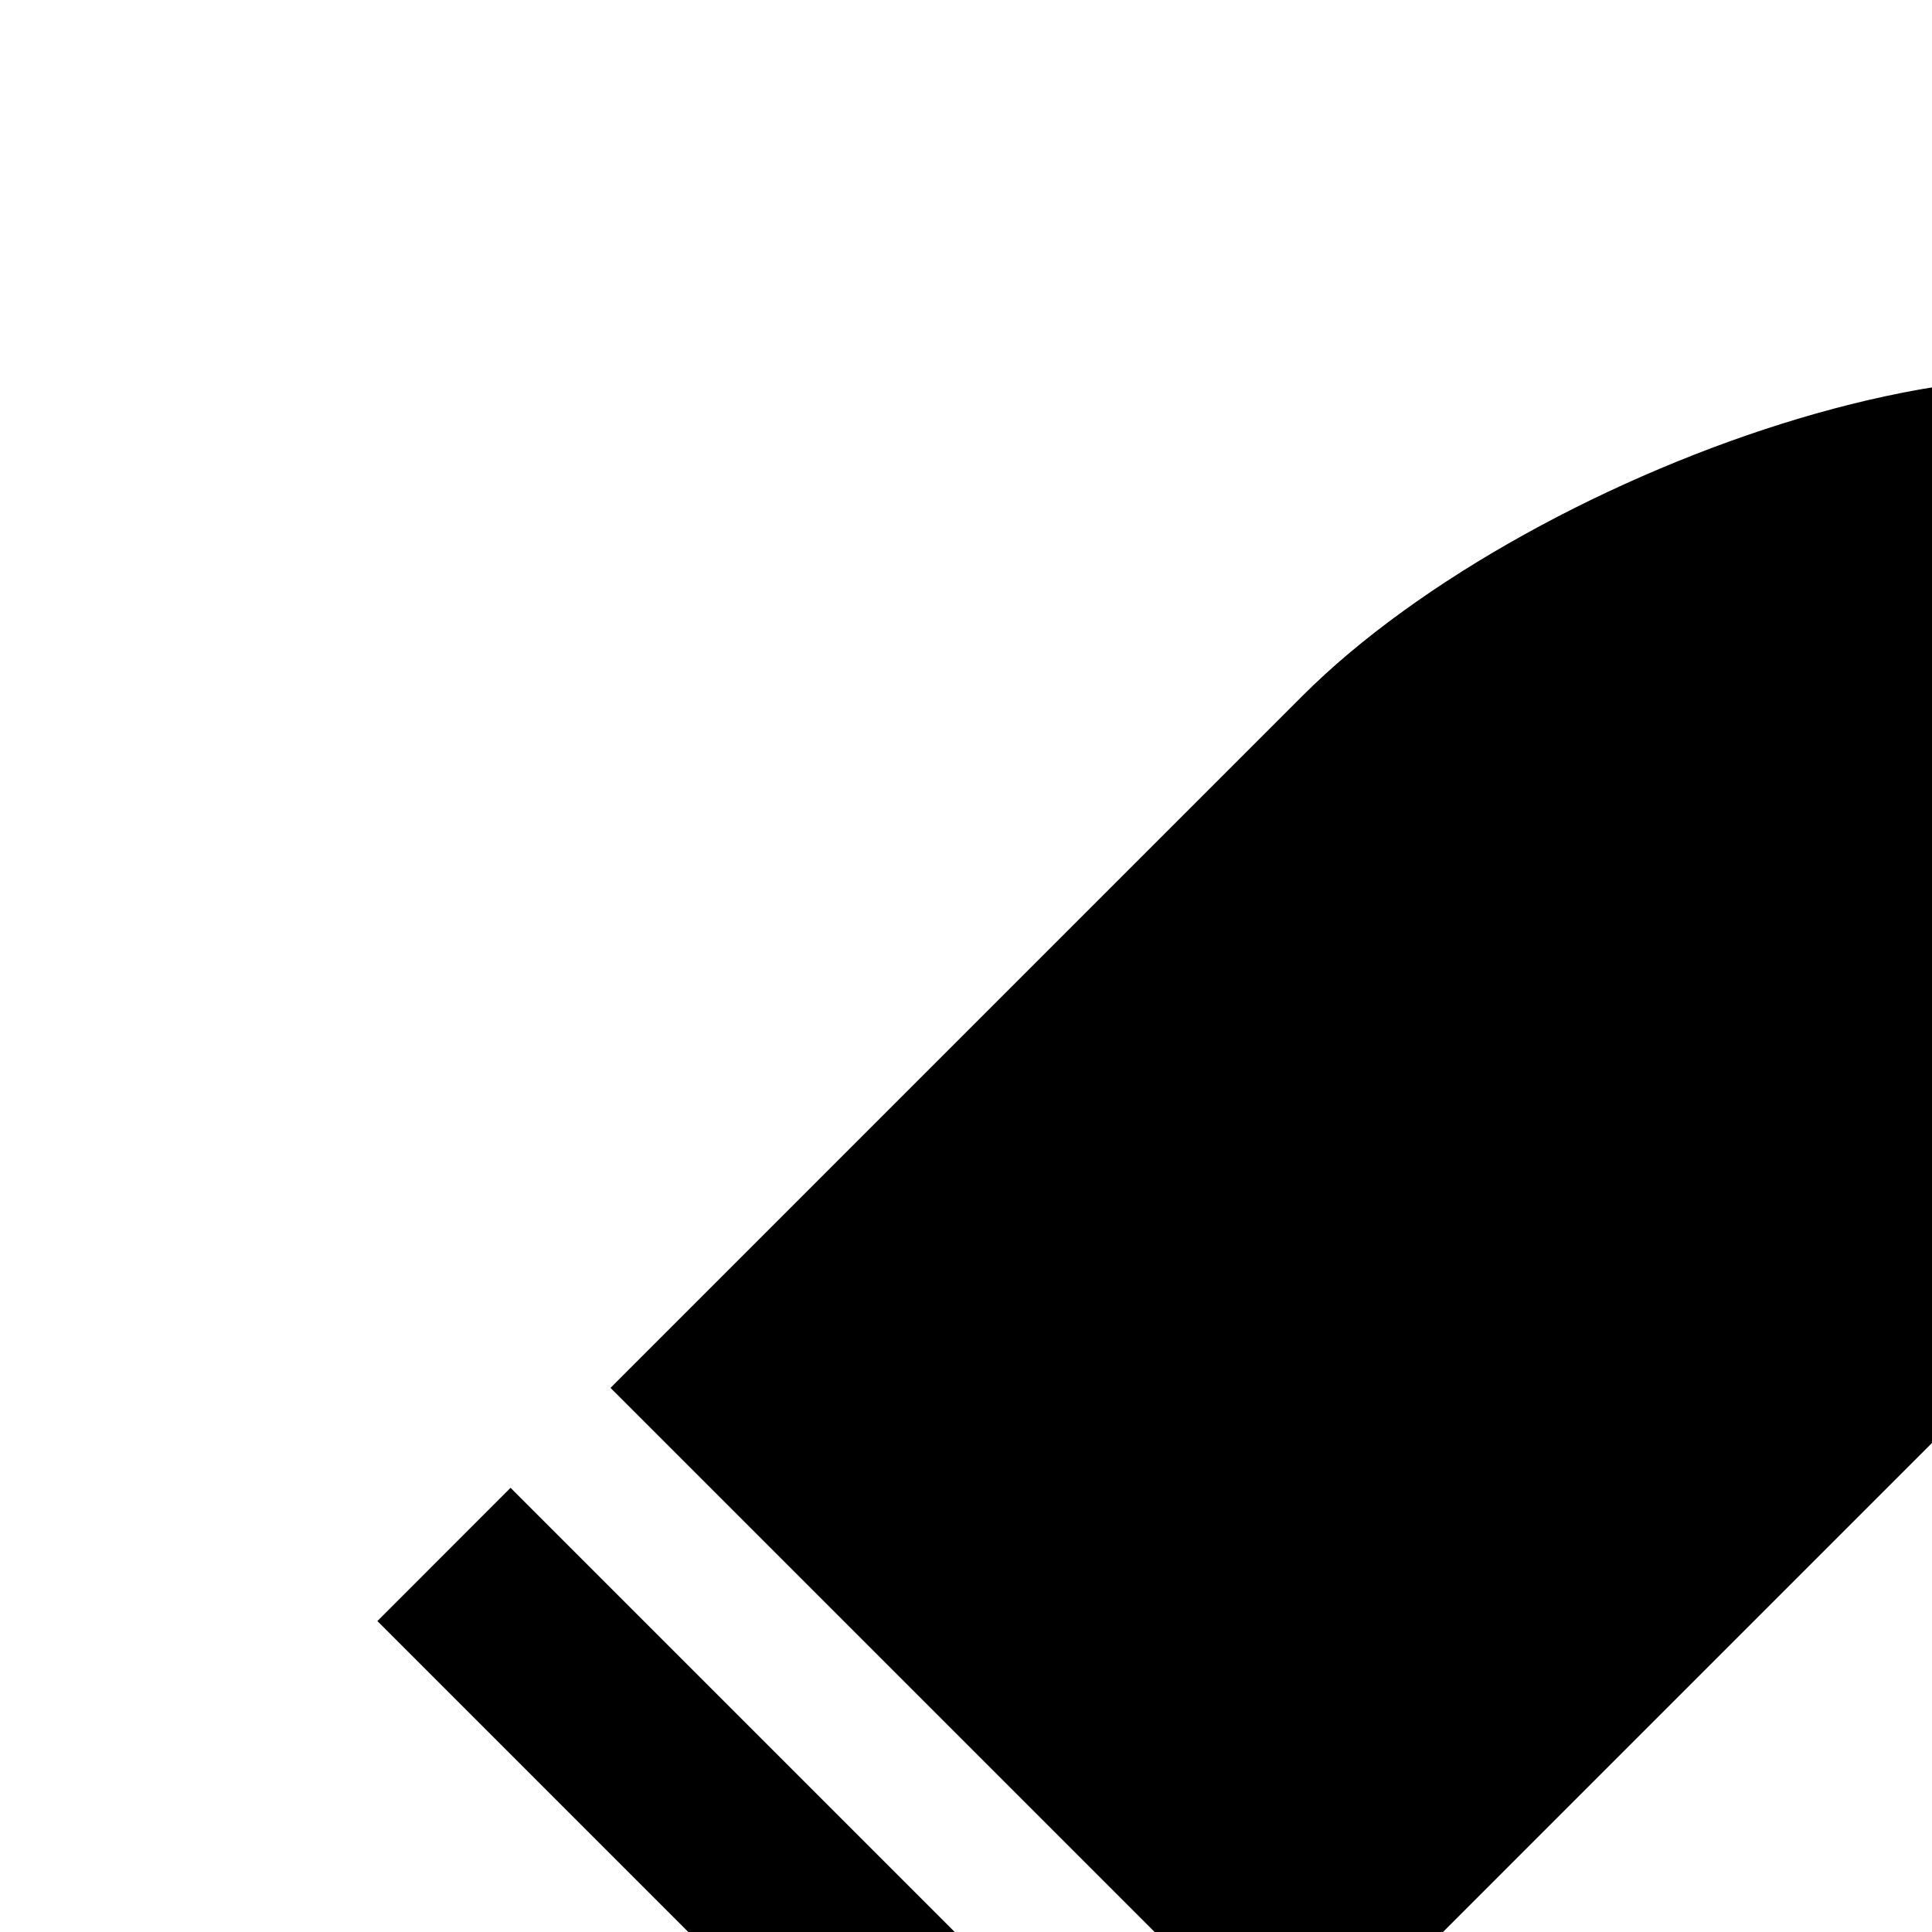
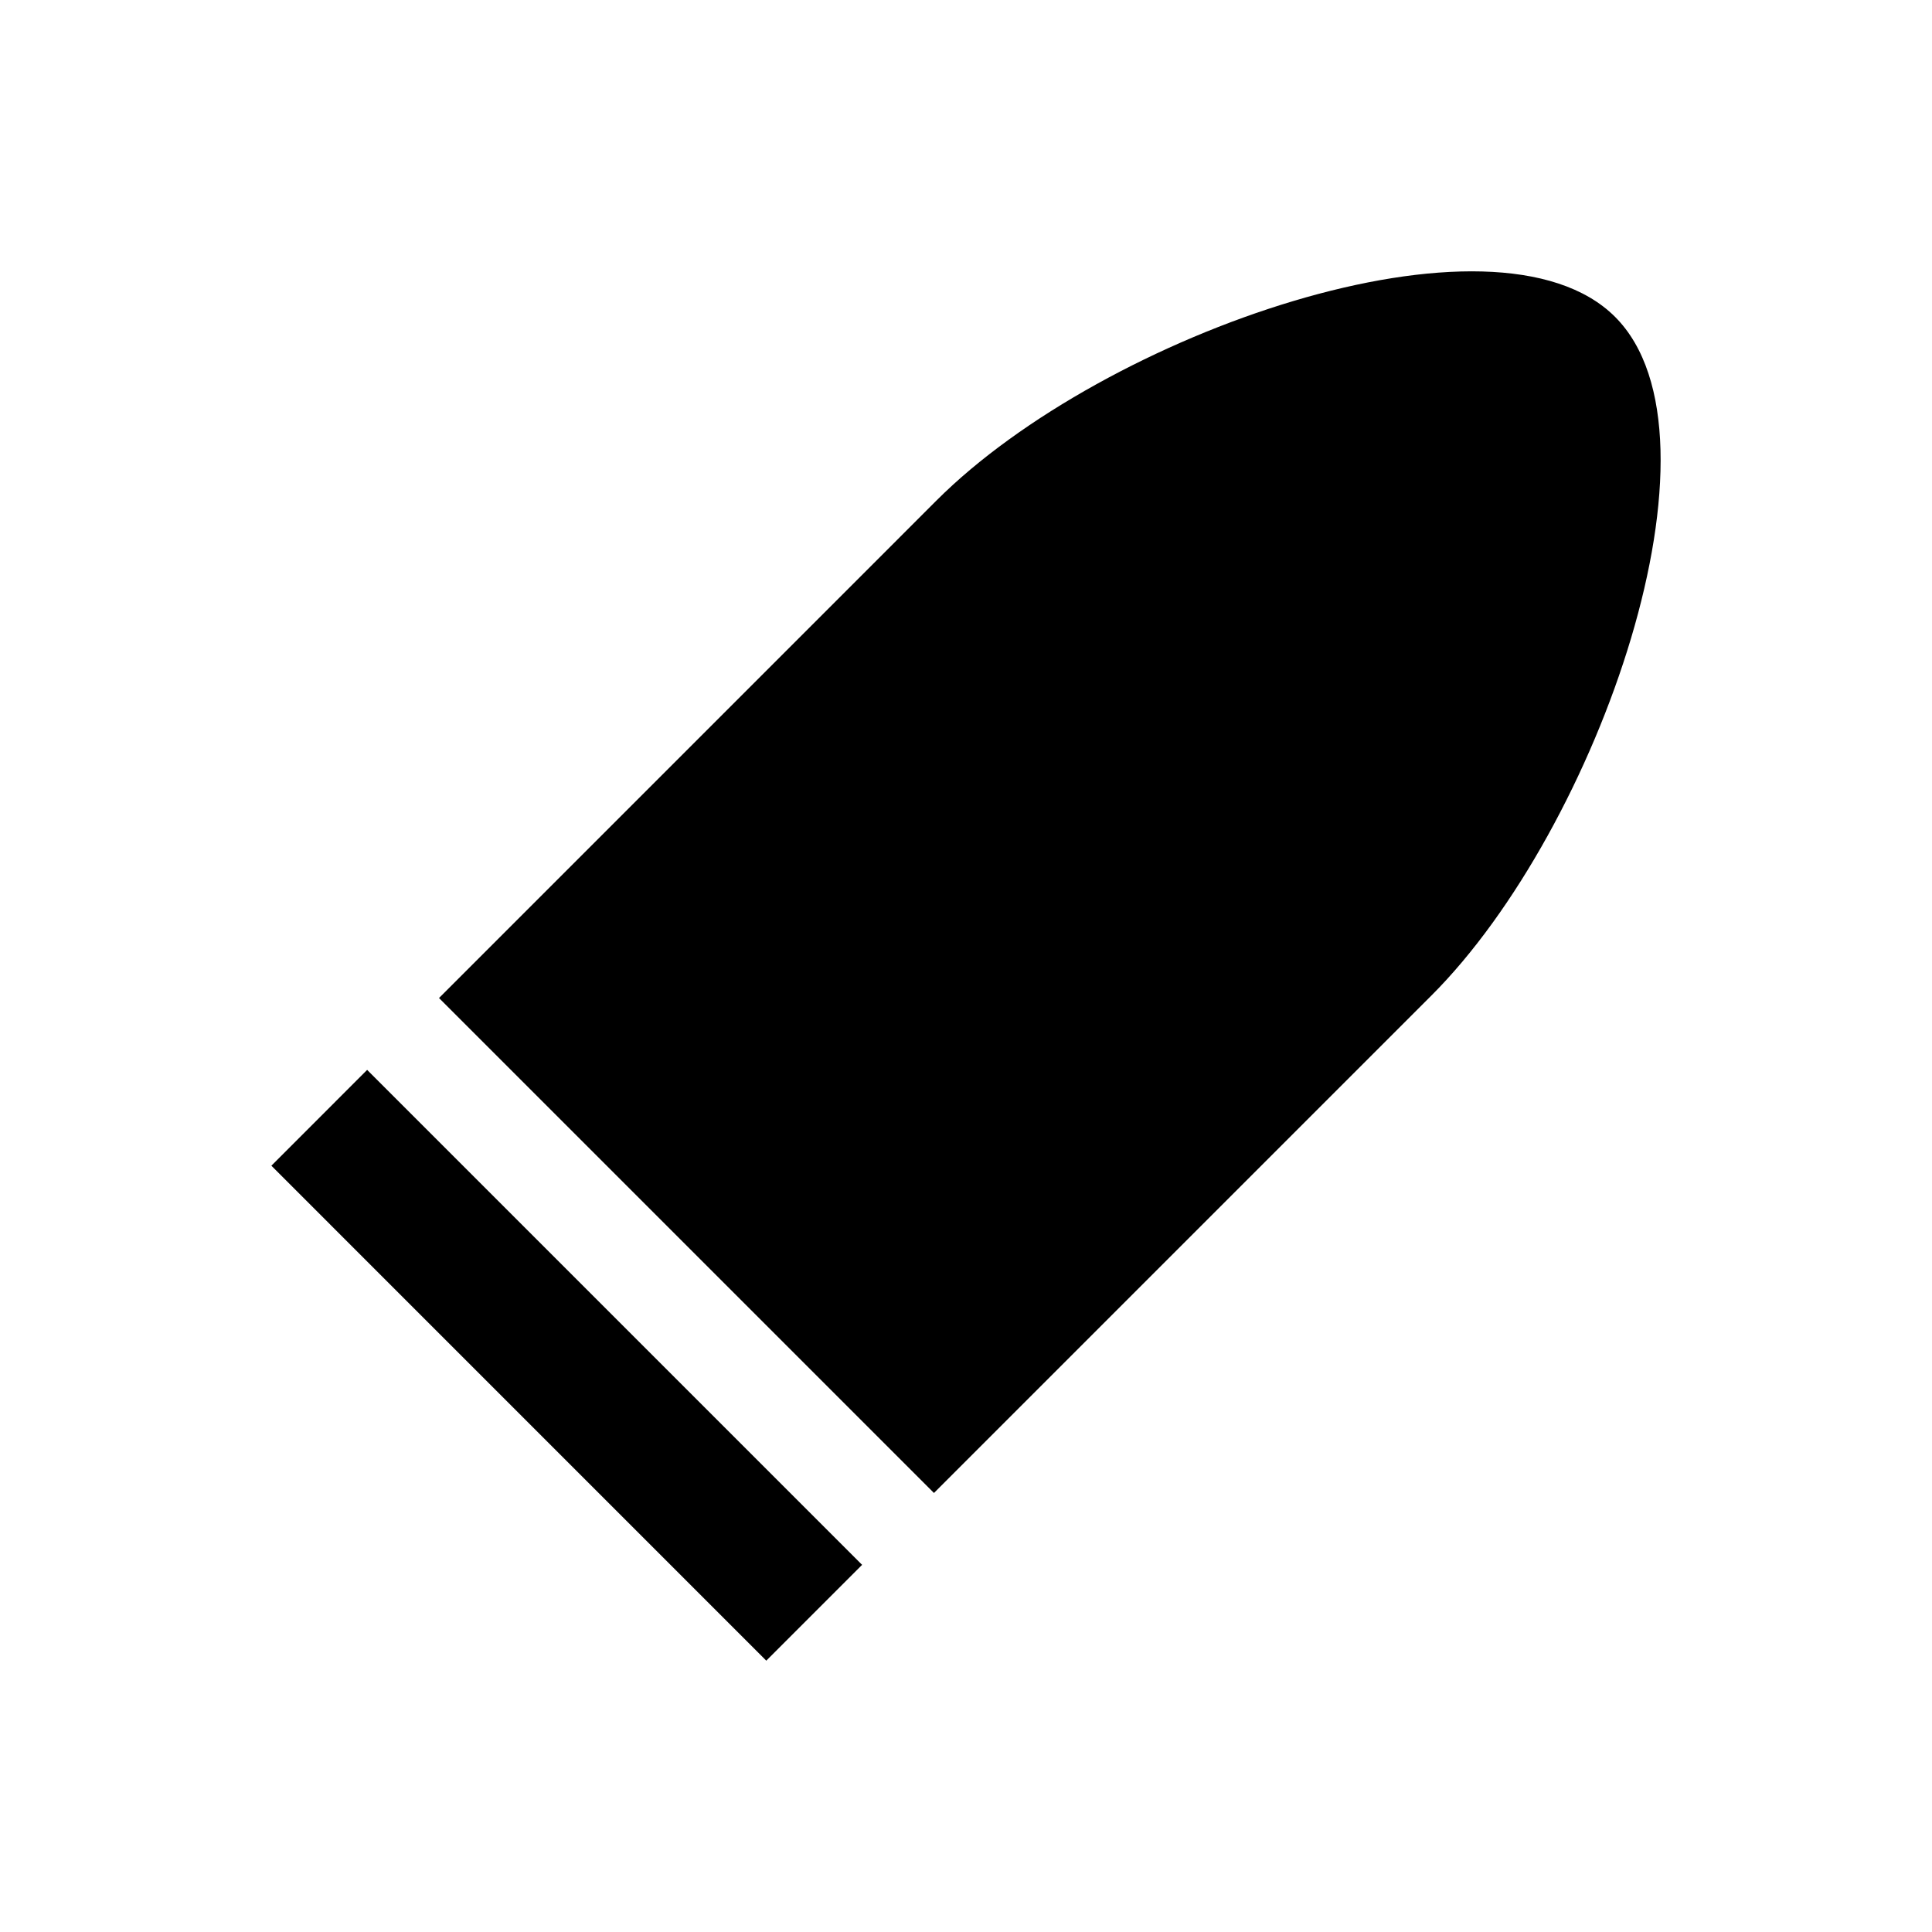
- <svg xmlns="http://www.w3.org/2000/svg" version="1.1" id="_x32_" width="100%;" height="100%;" viewBox="-100 -100 512 512" xml:space="preserve">
+ <svg xmlns="http://www.w3.org/2000/svg" version="1.1" id="_x32_" width="100%;" height="100%;" viewBox="-100 -100 712 712" xml:space="preserve">
  <style type="text/css">

	.st0{fill:#000000;margin:10%;}

</style>
  <g>
    <path class="st0" d="M495.212,16.785c-44.125-44.141-188.297,5.875-250.078,67.656S61.79,267.8,61.79,267.8l182.406,182.407   c0,0,121.563-121.579,183.359-183.36C489.321,205.082,539.337,60.91,495.212,16.785z" />
    <polygon class="st0" points="0.009,329.597 182.399,512.004 217.712,476.691 35.306,294.285  " />
  </g>
</svg>
